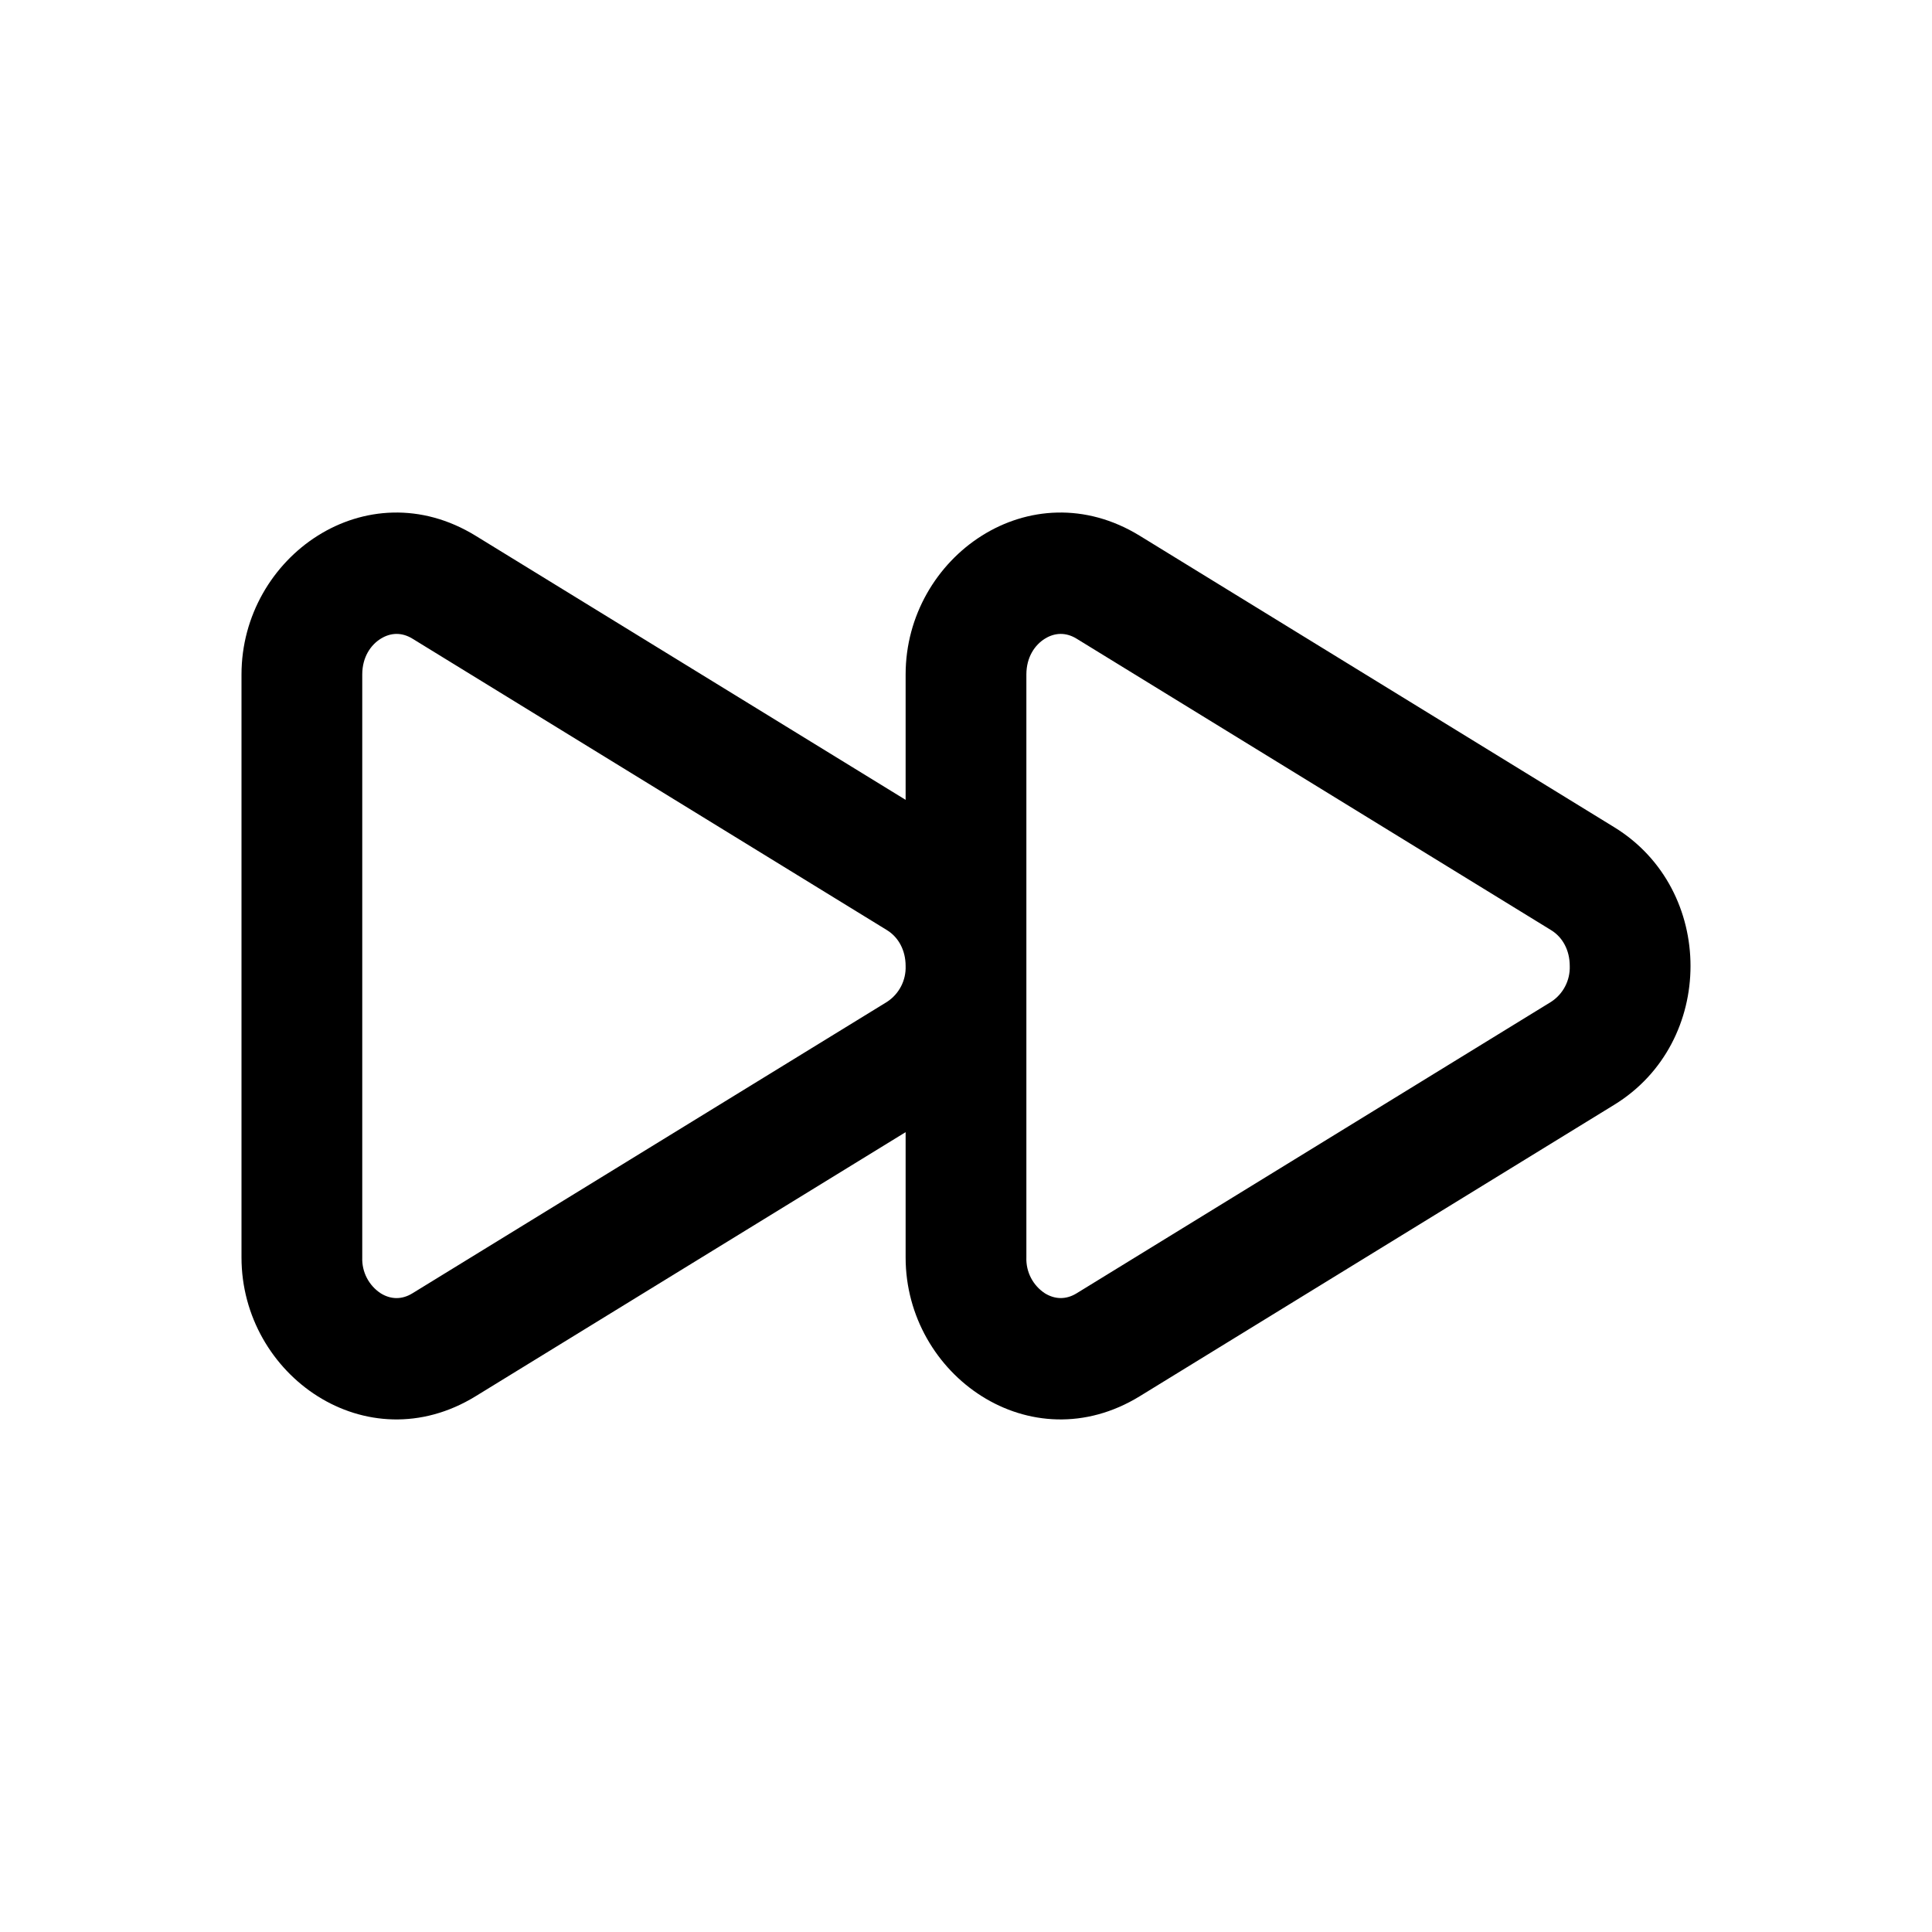
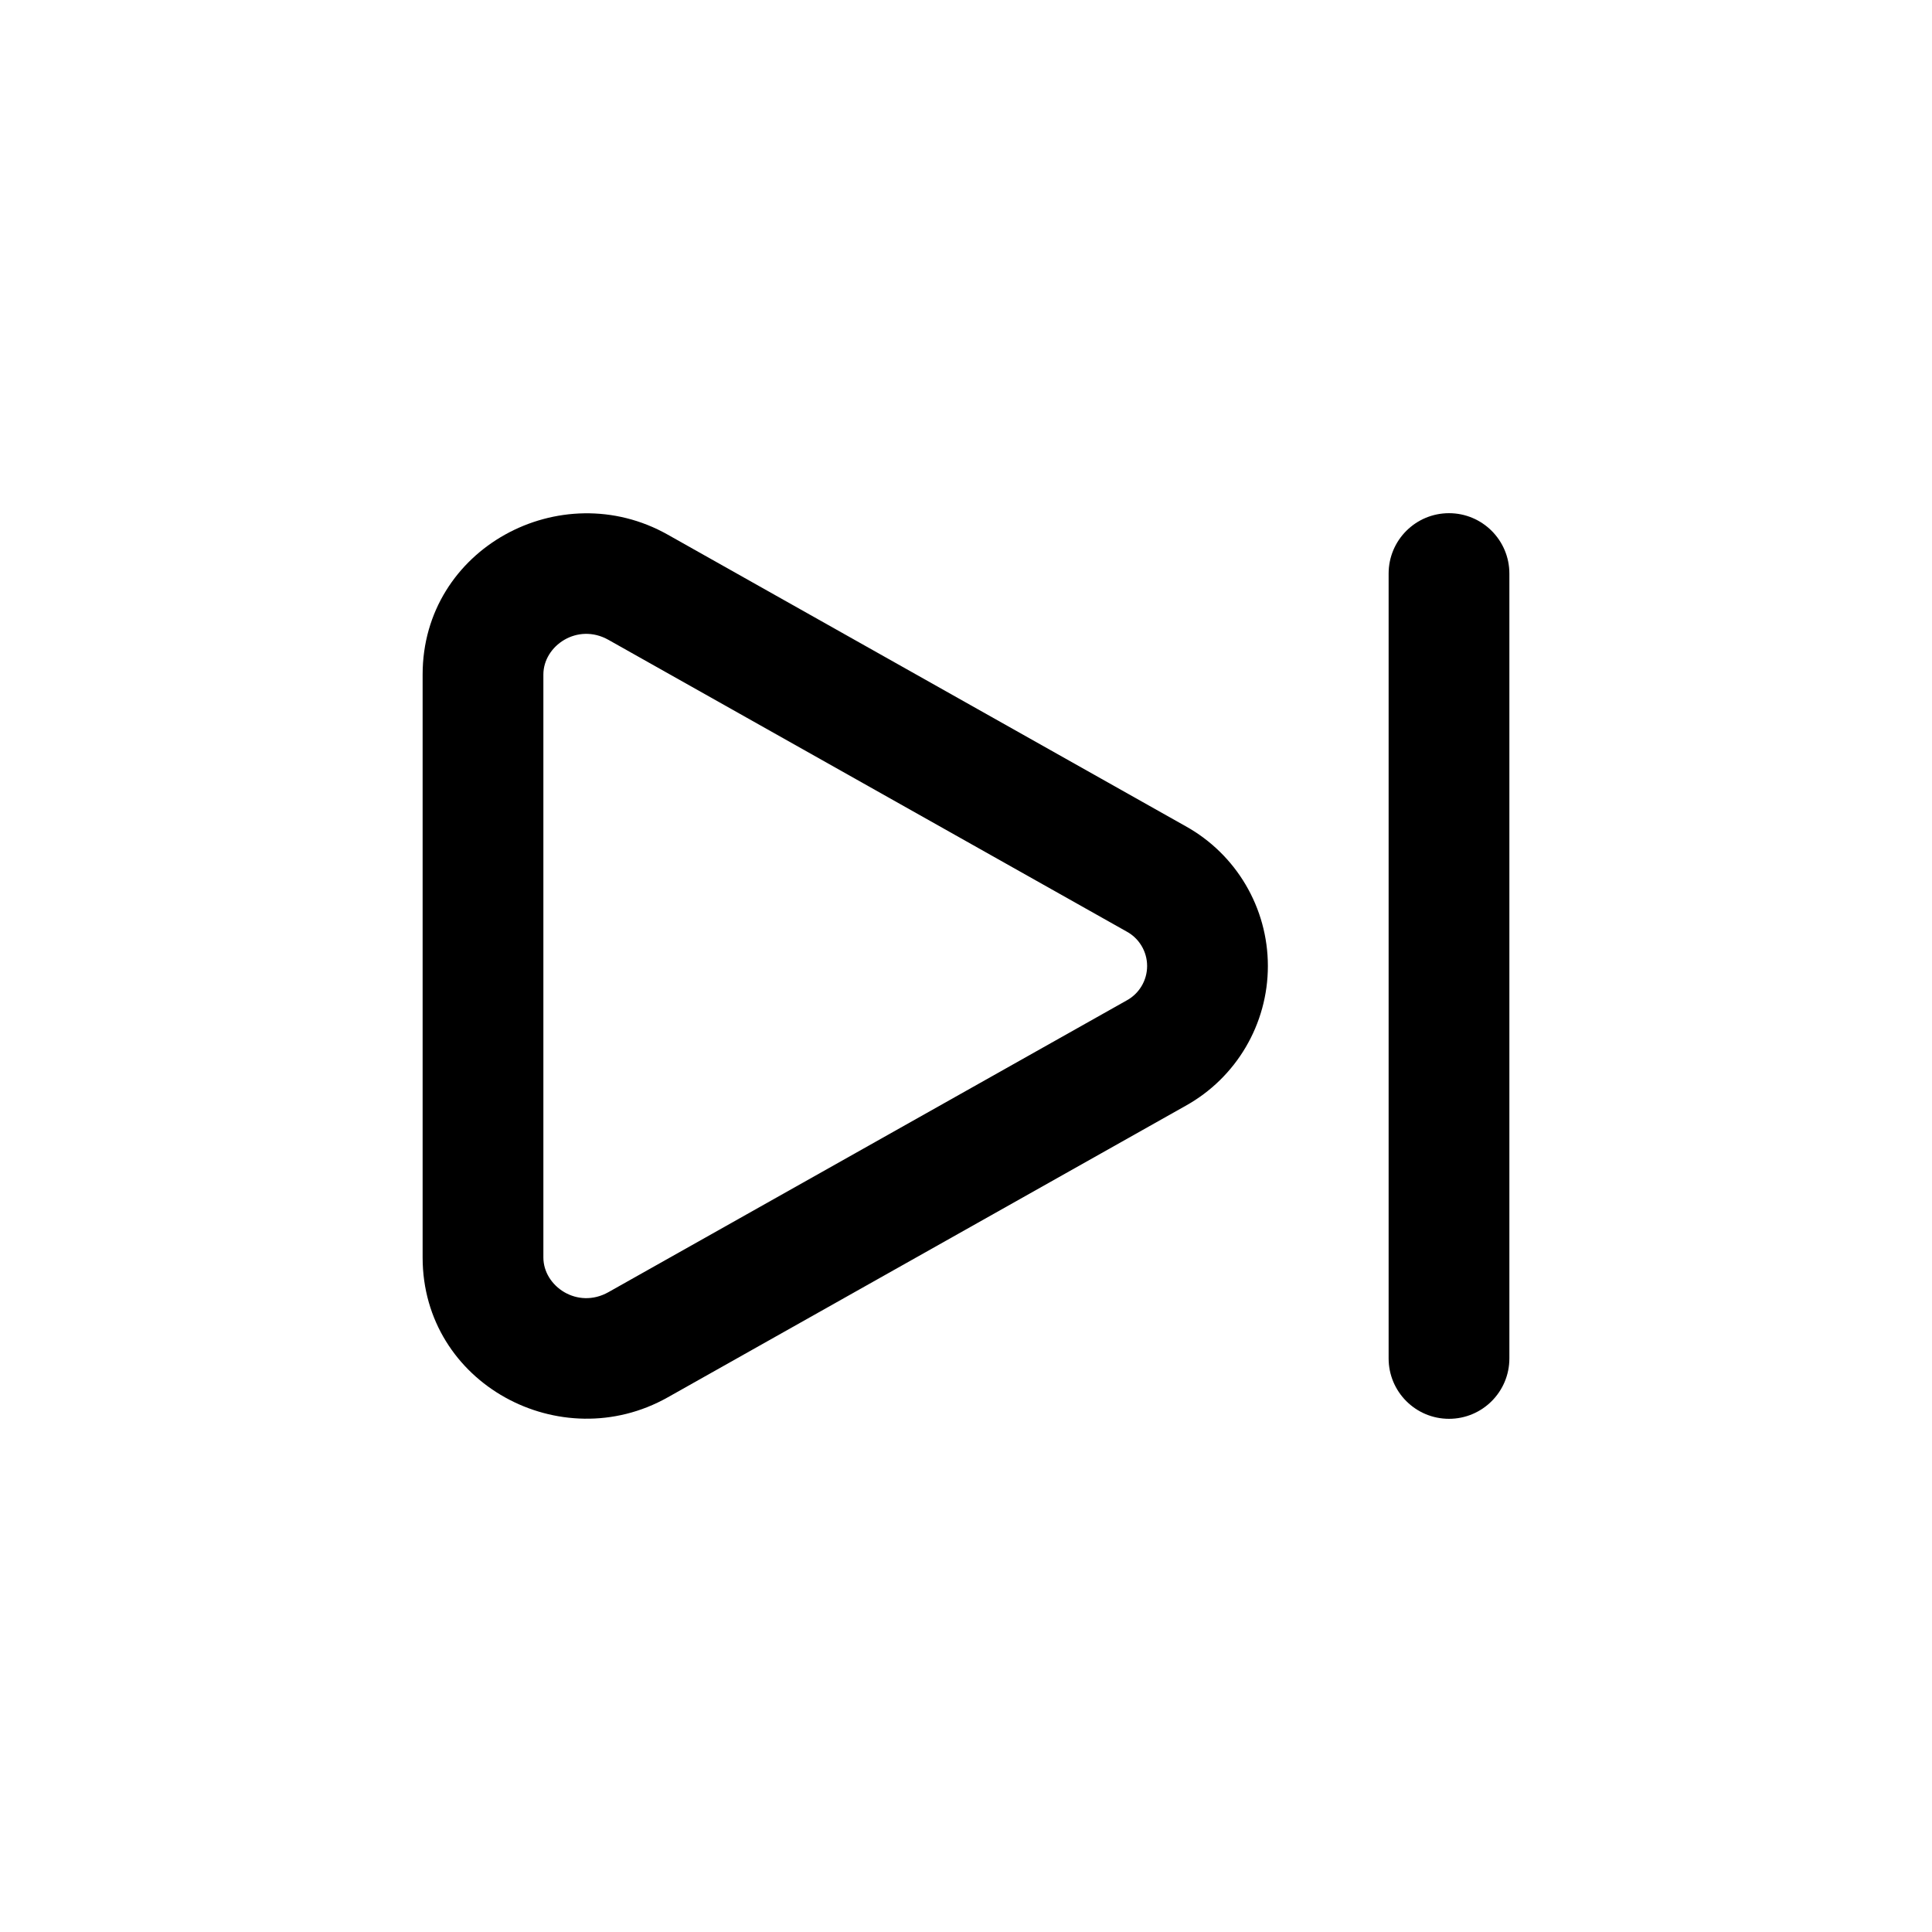
<svg xmlns="http://www.w3.org/2000/svg" width="32" height="32" fill="none" class="persona-icon" viewBox="0 0 32 32">
-   <path fill="currentColor" fill-rule="evenodd" d="M18.878 8.874C17.07 7.764 15 9.217 15 11.172v2.076L7.878 8.874C6.07 7.764 4 9.217 4 11.172v9.656c0 1.955 2.071 3.407 3.878 2.298L15 18.752v2.076c0 1.954 2.071 3.407 3.878 2.298l7.86-4.828c1.683-1.033 1.683-3.563 0-4.596zM15 16a.68.68 0 0 1-.308.594L6.83 21.422c-.178.109-.361.1-.523 0A.68.68 0 0 1 6 20.828v-9.656c0-.289.141-.491.308-.594.162-.1.345-.109.523 0l7.86 4.828c.19.117.309.333.309.594m2-4.828c0-.289.141-.491.308-.594.162-.1.345-.109.523 0l7.86 4.828c.19.116.309.332.309.594a.68.68 0 0 1-.308.593l-7.861 4.829c-.178.109-.361.099-.523 0a.68.68 0 0 1-.308-.594z" clip-rule="evenodd" />
+   <path fill="currentColor" d="M25 9.5a1 1 0 1 0-2 0v13a1 1 0 1 0 2 0z" />
+   <path fill="currentColor" fill-rule="evenodd" d="M11.059 8.855C9.289 7.858 7 9.079 7 11.172v9.656c0 2.093 2.288 3.314 4.059 2.317l8.576-4.828a2.649 2.649 0 0 0 0-4.634zM9 11.172c0-.477.565-.863 1.078-.574l8.575 4.827a.65.65 0 0 1 0 1.15l-8.575 4.827C9.565 21.691 9 21.305 9 20.828z" clip-rule="evenodd" />
</svg>
